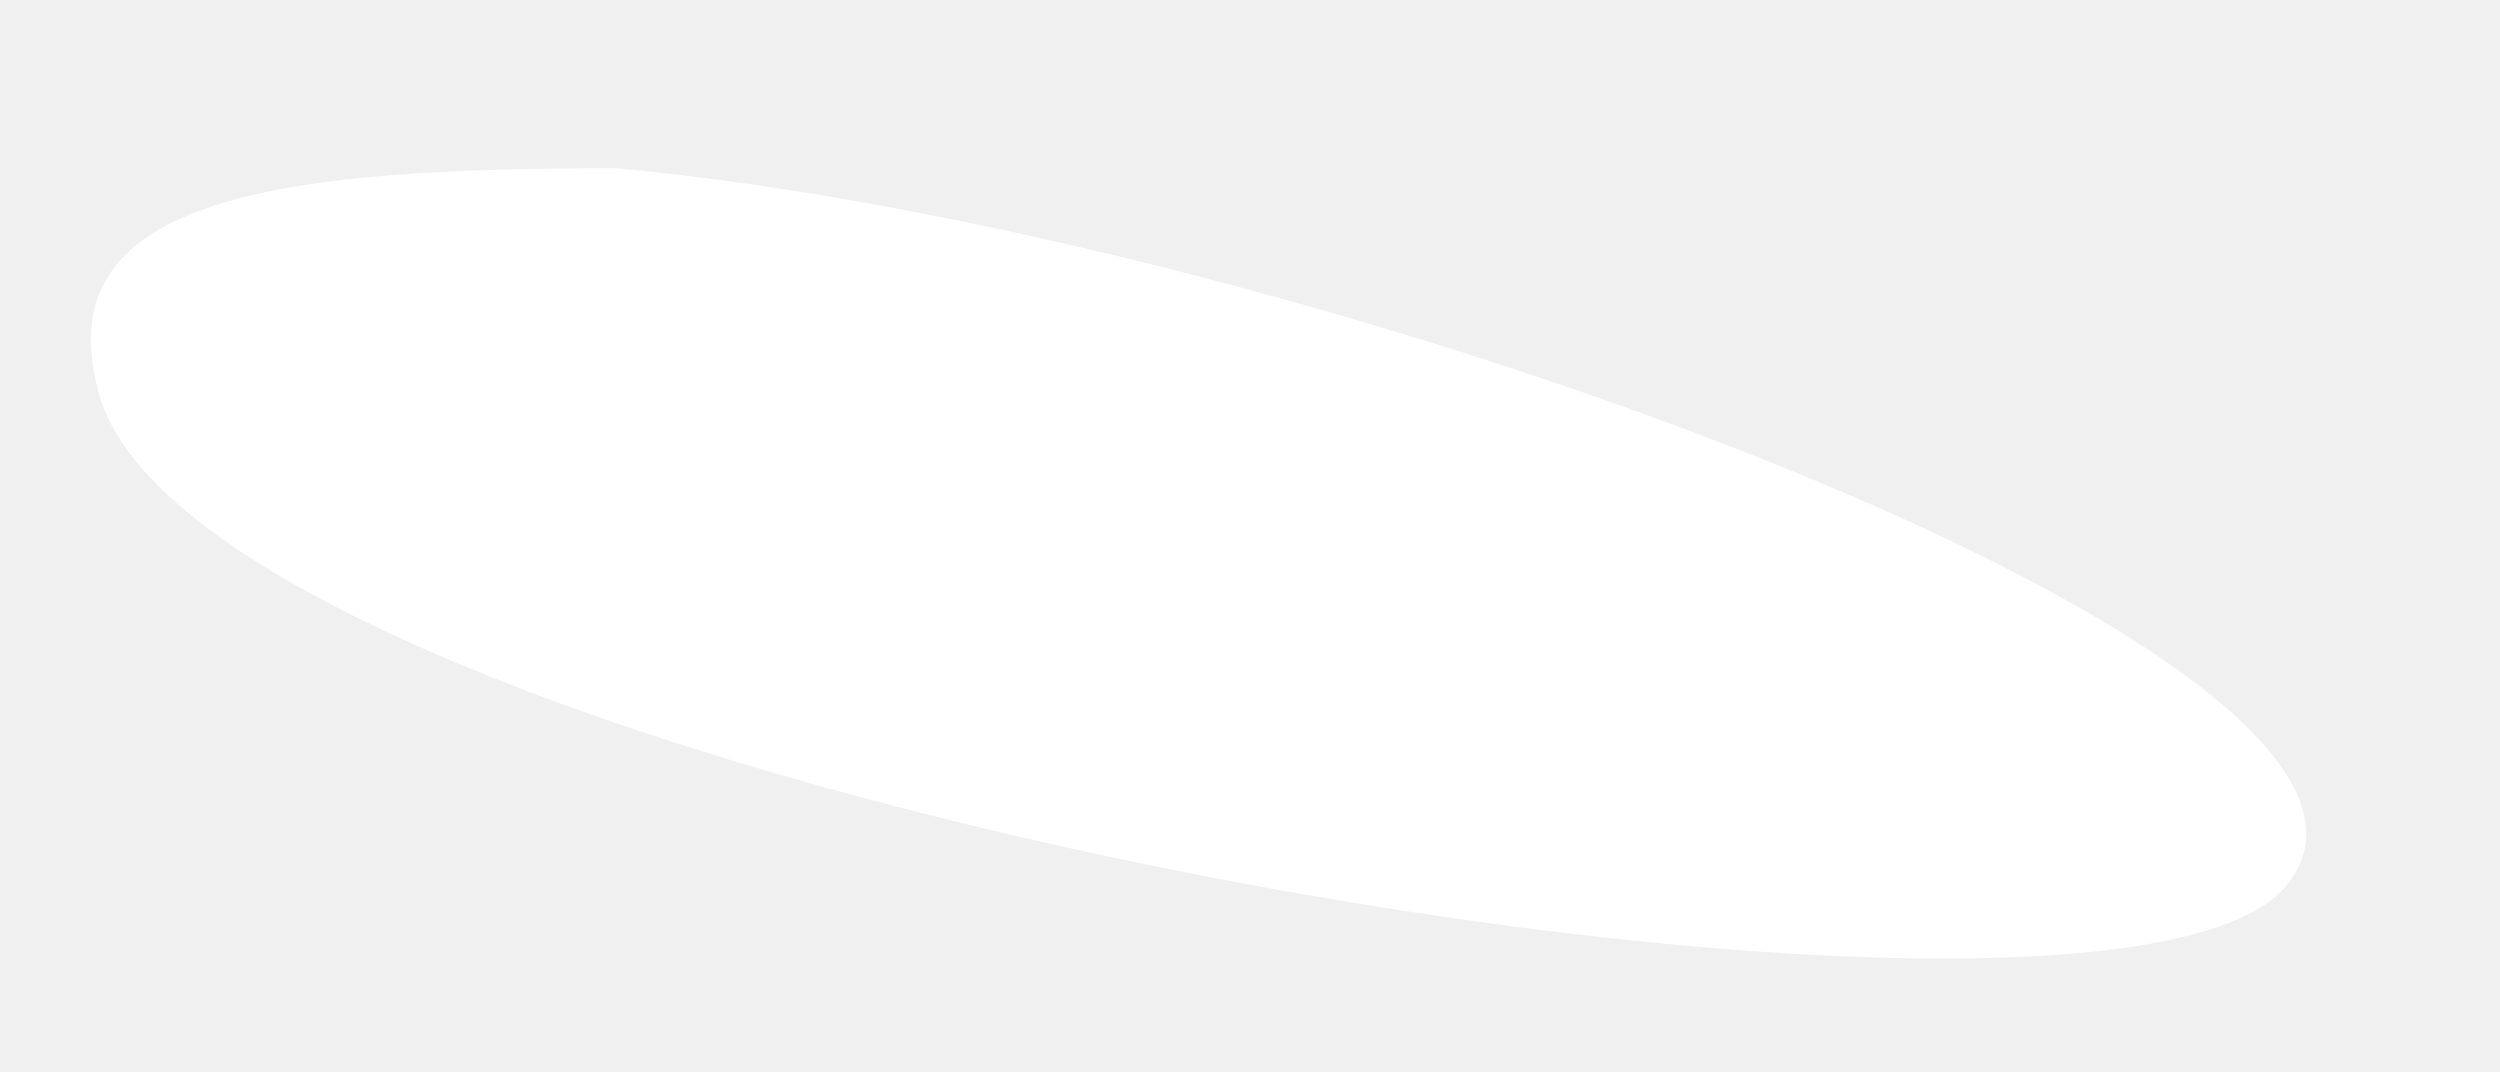
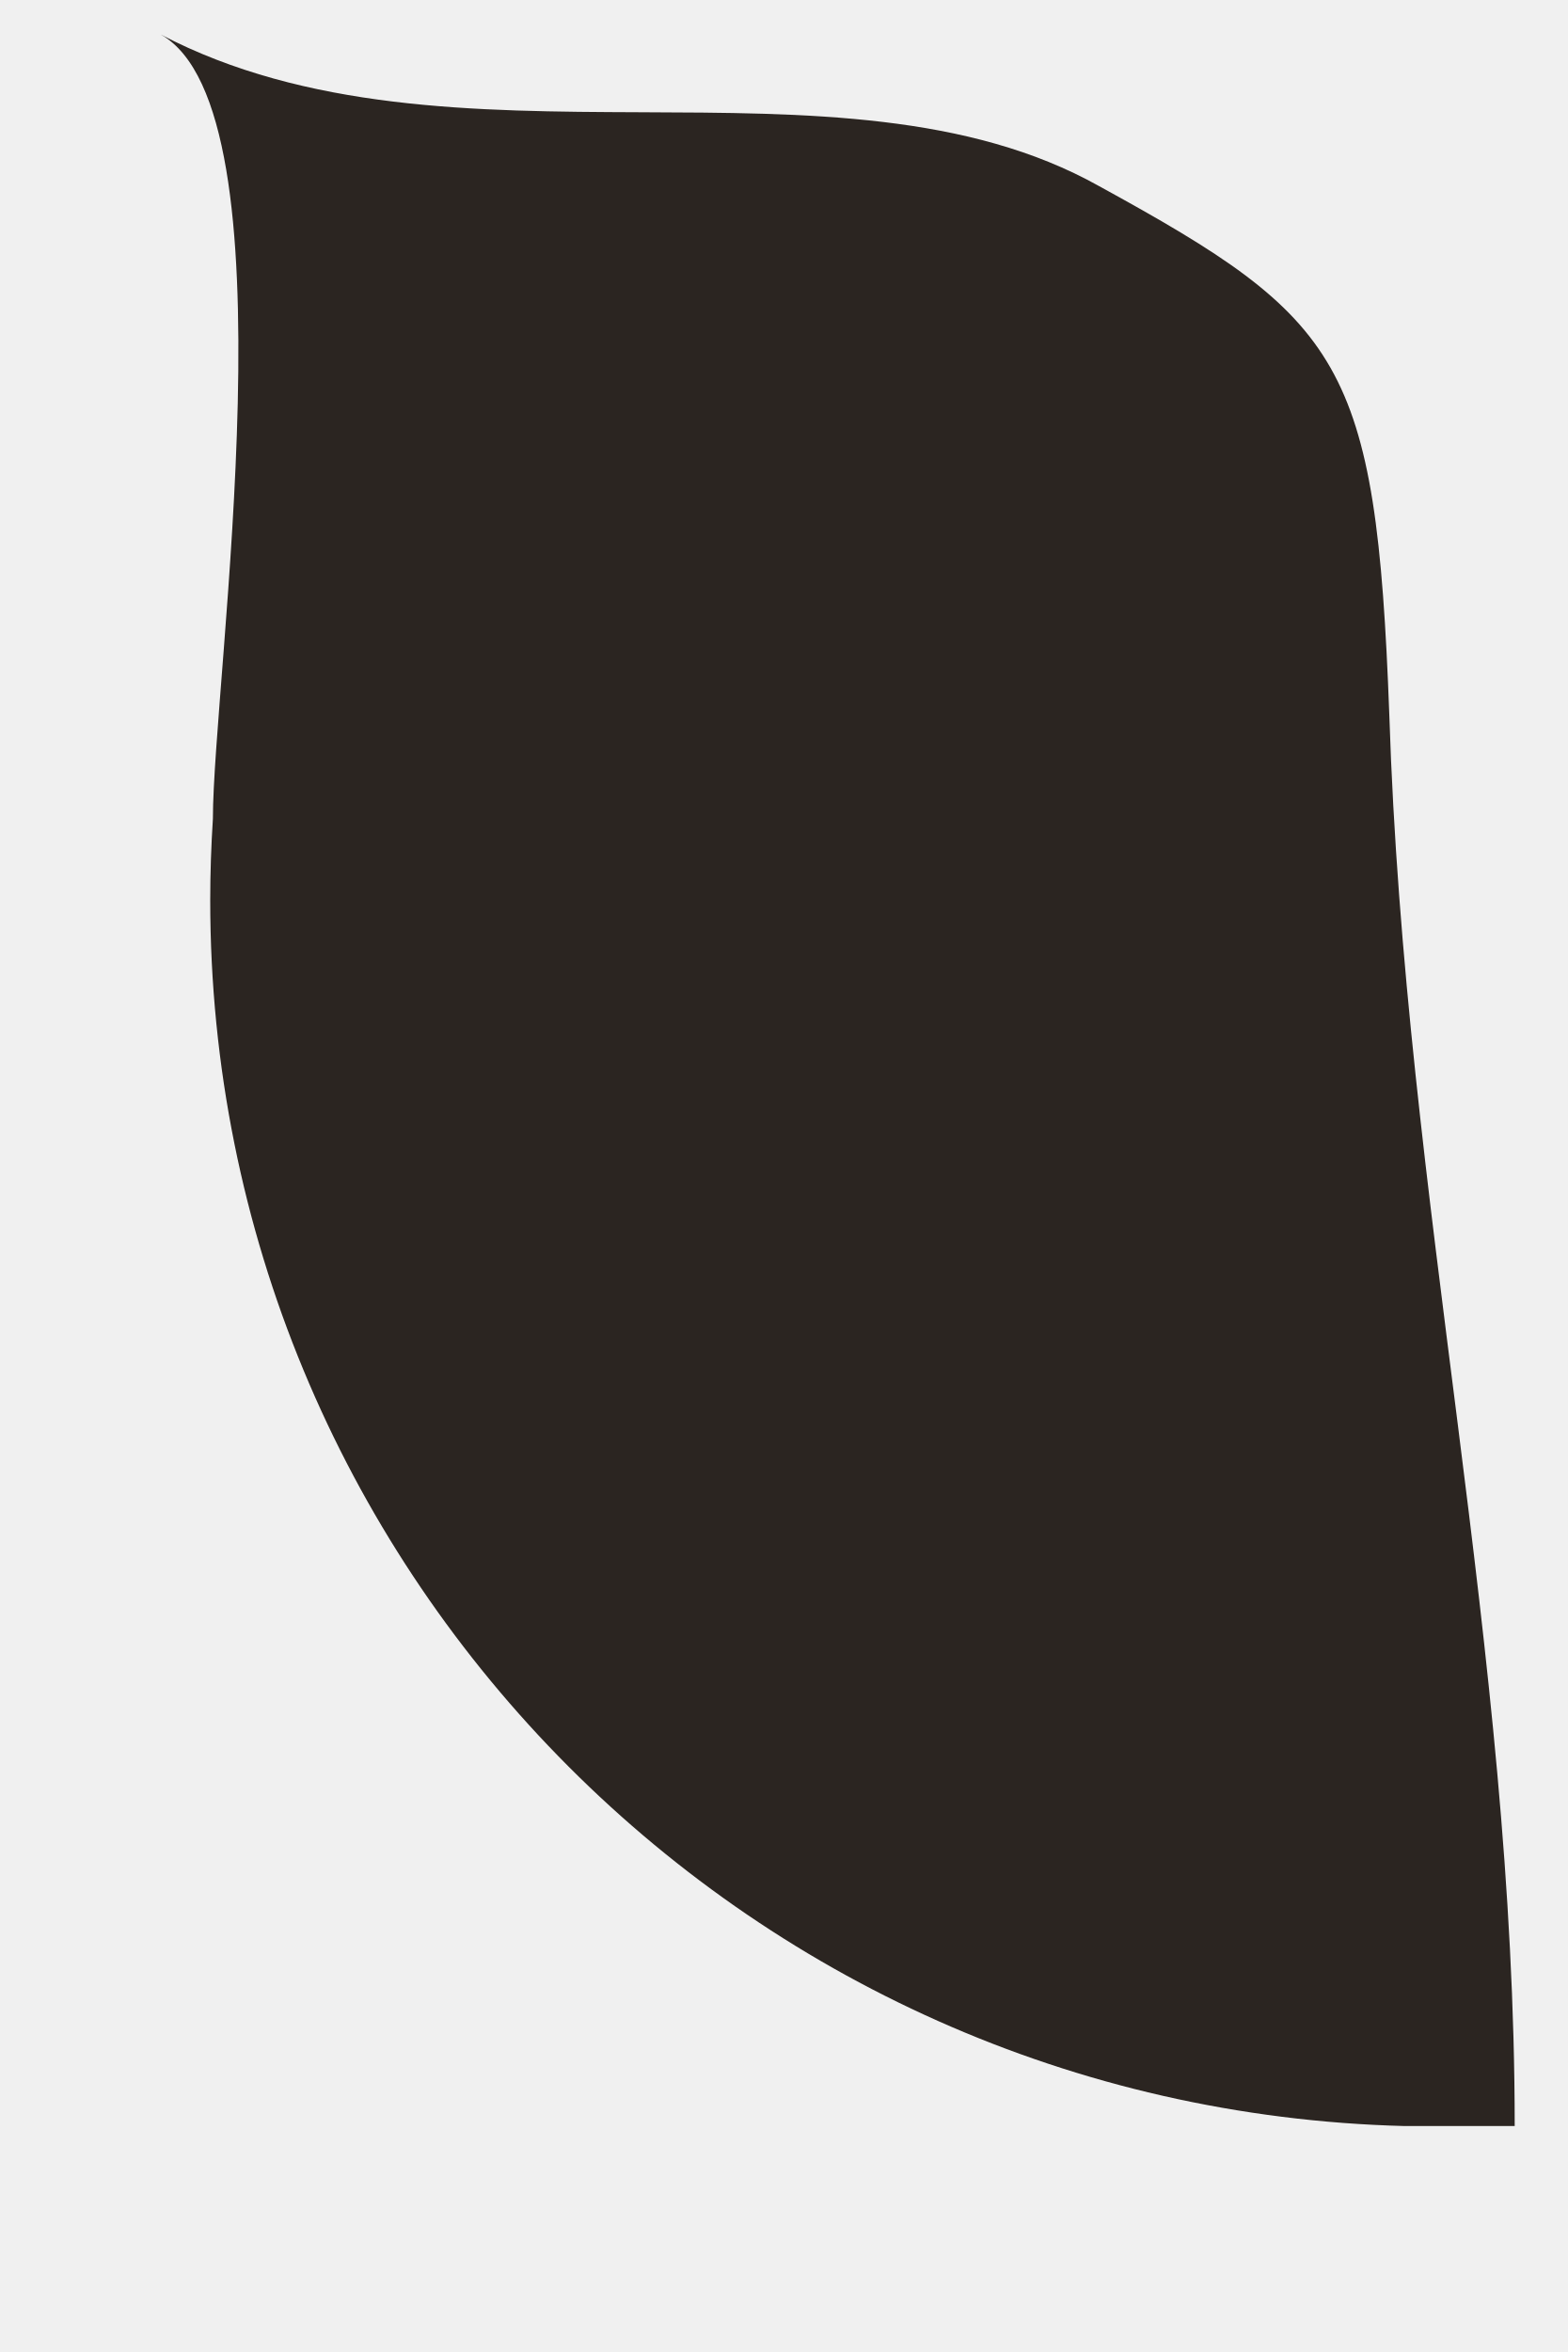
- <svg xmlns="http://www.w3.org/2000/svg" version="1.1" width="7px" height="3px">
-   <g transform="matrix(1 0 0 1 -109 -729 )">
-     <path d="M 6.401 2.481  C 6.926 1.851  3.67 0.651  1.726 0.471  C 0.798 0.471  0.133 0.546  0.273 1.086  C 0.518 2.166  5.876 3.112  6.401 2.481  Z " fill-rule="nonzero" fill="#ffffff" stroke="none" transform="matrix(1 0 0 1 109 729 )" />
+ <svg xmlns="http://www.w3.org/2000/svg" version="1.1" width="10px" height="15px">
+   <g transform="matrix(1 0 0 1 -69 -724 )">
+     <path d="M 8.862 4.555  C 8.779 2.304  8.562 2.037  7.011 1.187  C 5.344 0.253  2.876 1.187  1.025 0.22  C 1.892 0.703  1.358 4.338  1.358 5.222  C 1.347 5.395  1.341 5.568  1.341 5.741  C 1.341 9.983  4.722 13.451  8.962 13.559  C 9.196 13.559  9.429 13.559  9.662 13.559  C 9.662 10.524  8.962 7.673  8.862 4.555  Z " fill-rule="nonzero" fill="#2b2521" stroke="none" transform="matrix(1 0 0 1 69 724 )" />
  </g>
</svg>
